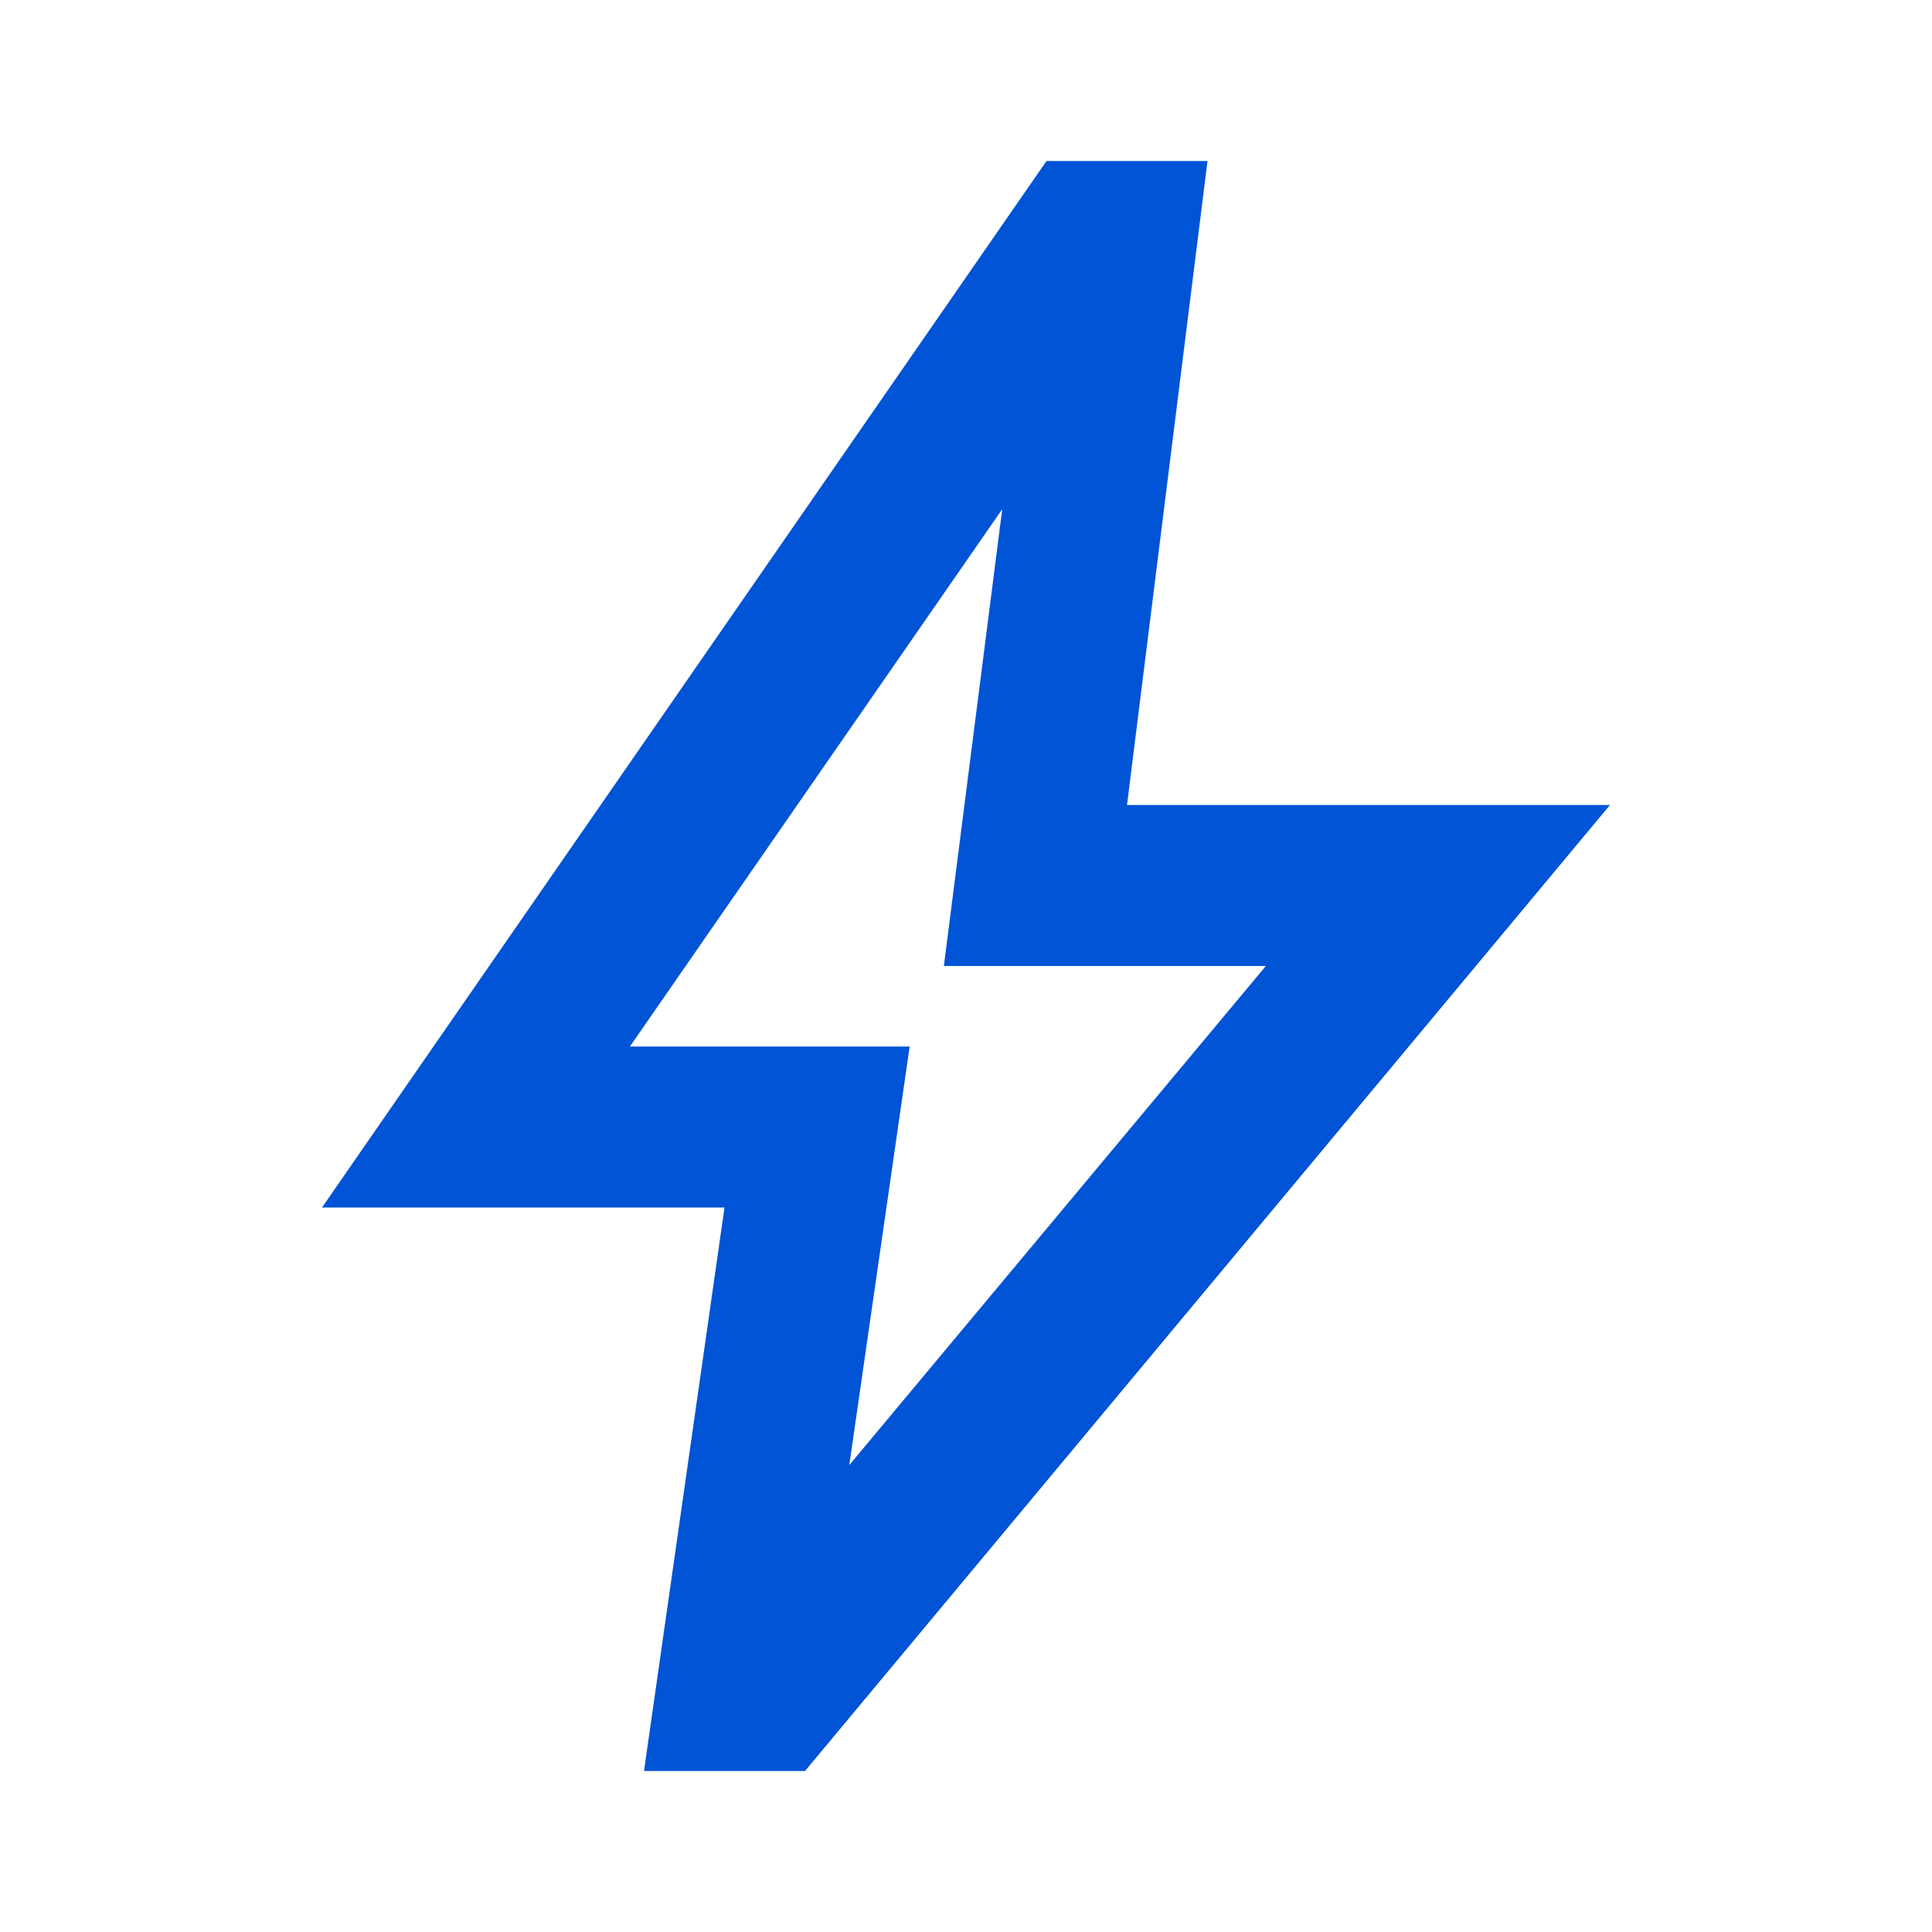
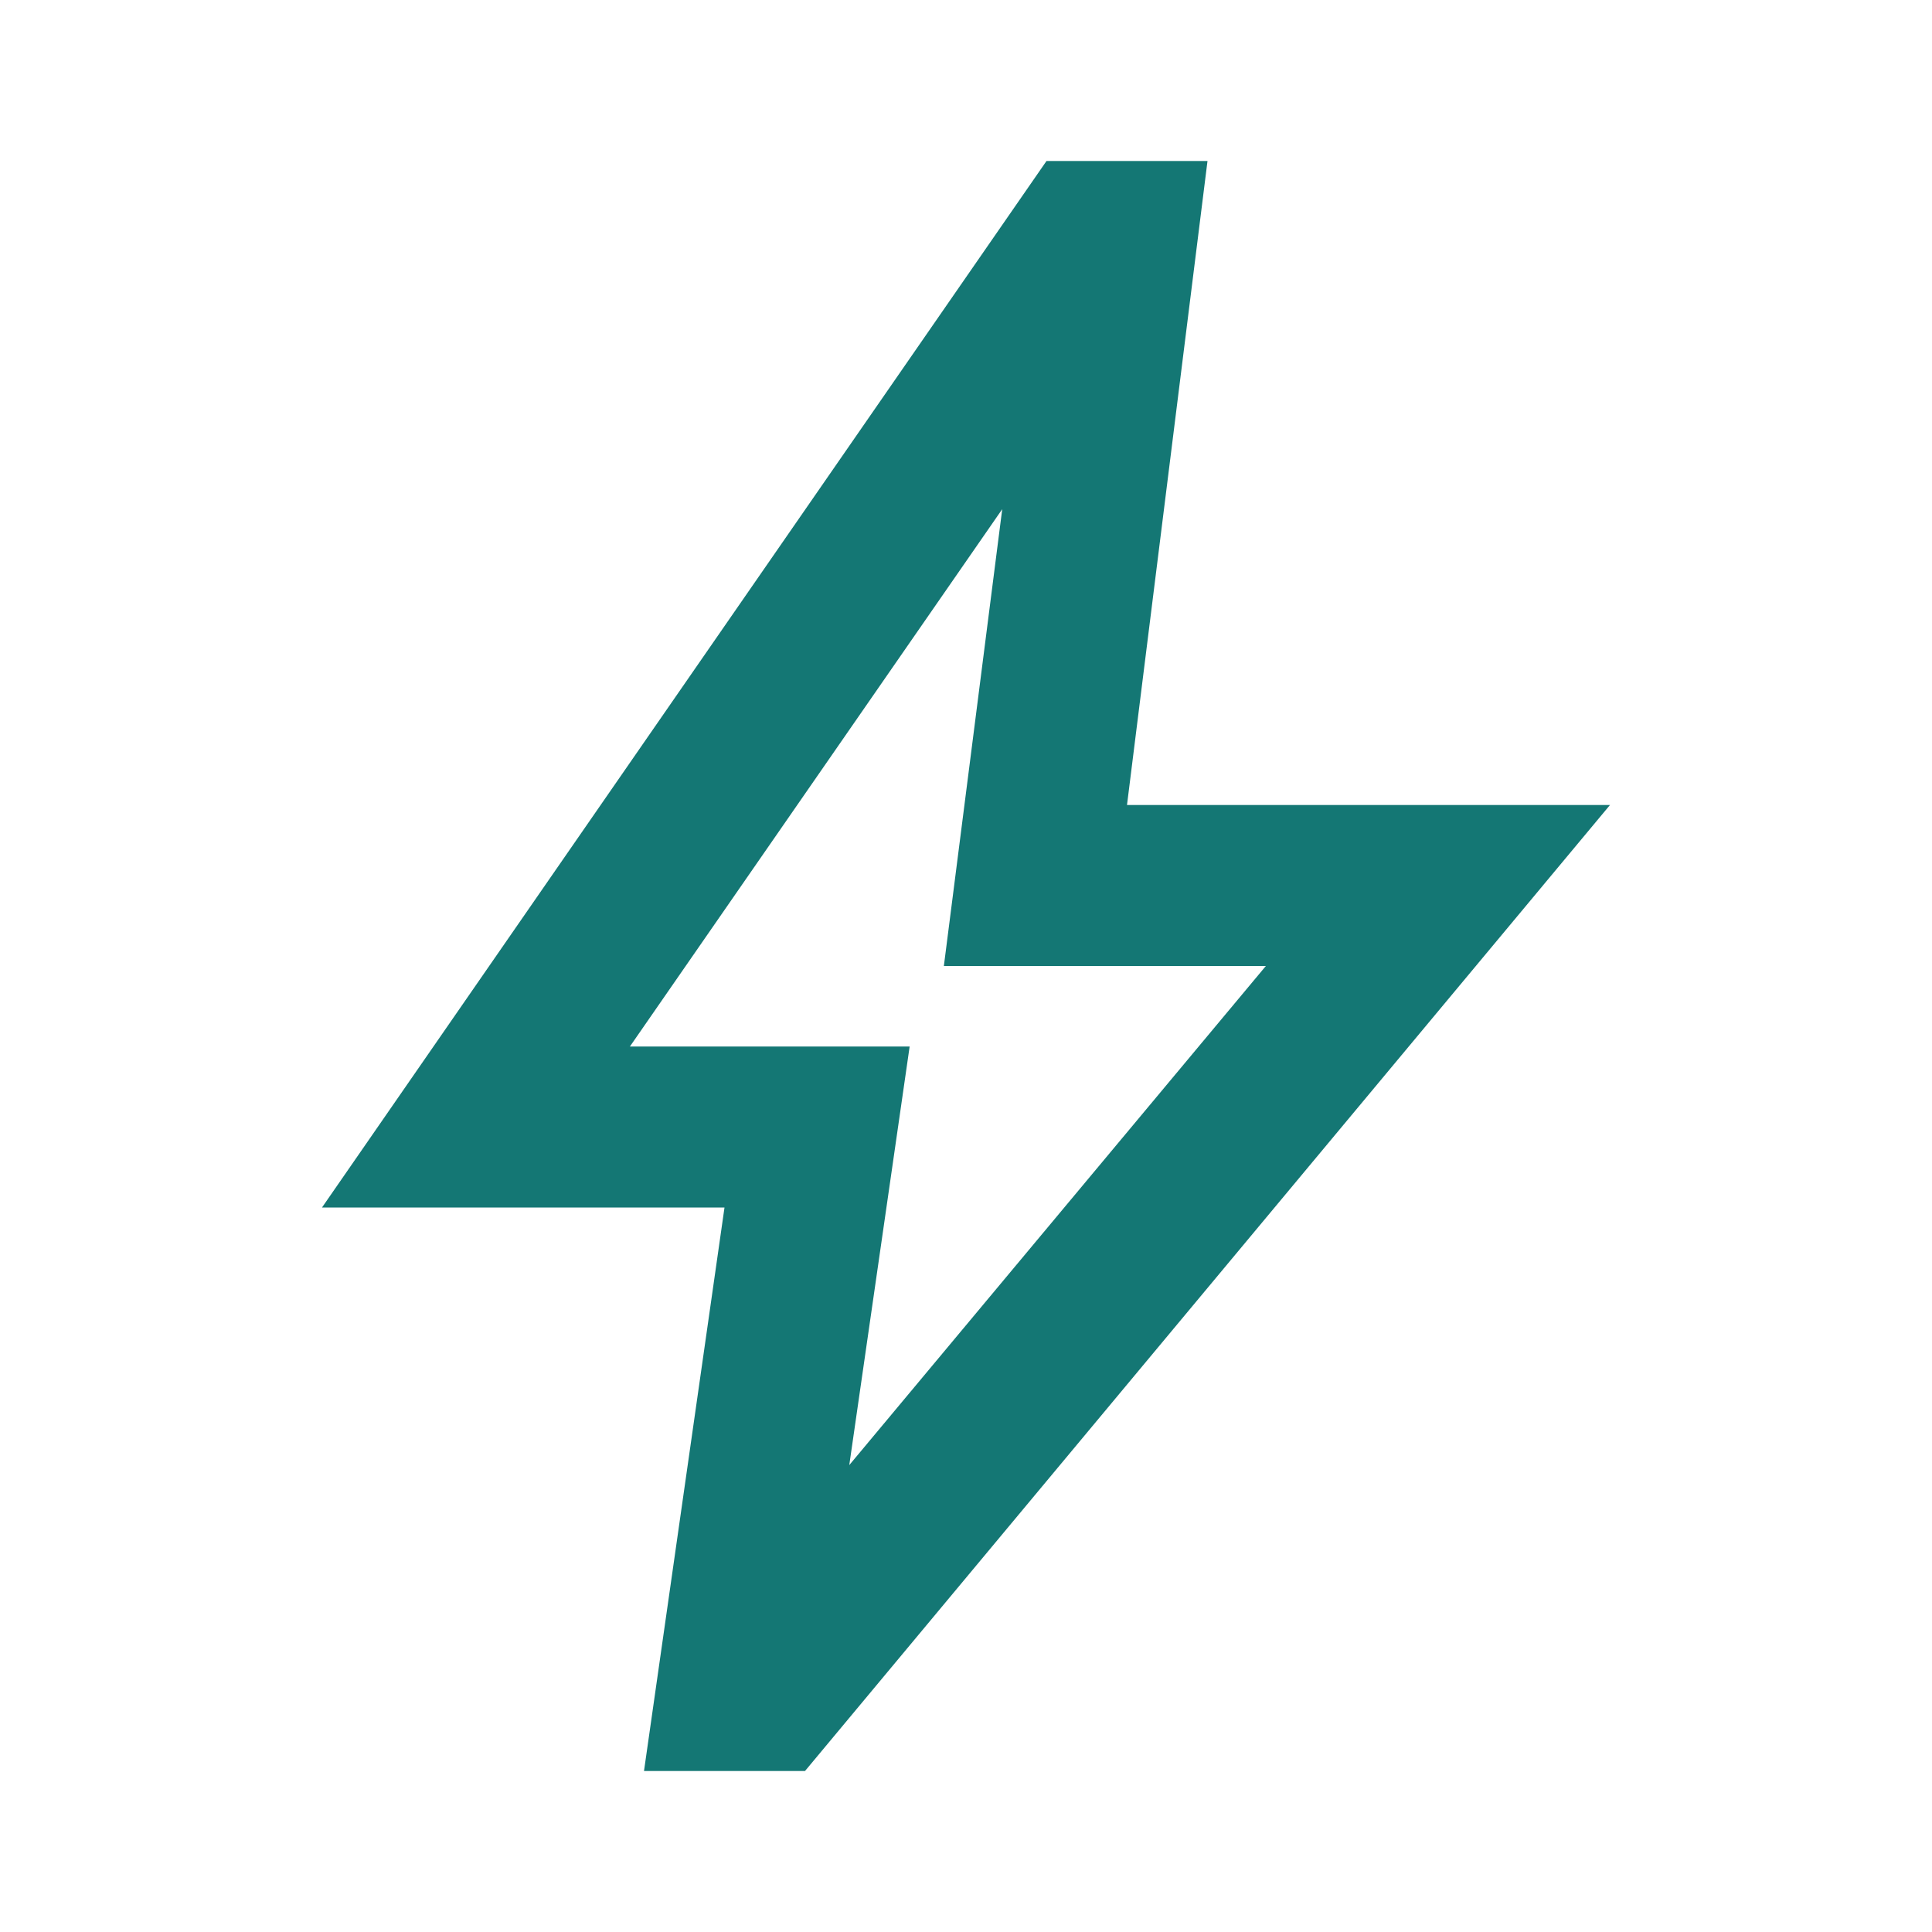
<svg xmlns="http://www.w3.org/2000/svg" viewBox="0 0 48 48">
  <defs>
    <linearGradient id="tone-a" x1="0" y1="0" x2="48" y2="48" gradientUnits="userSpaceOnUse">
-       <stop offset="0" stop-color="#0054D5" />
-       <stop offset="1" stop-color="#0054D5" />
+       <stop offset="0" stop-color="#147774" />
+       <stop offset="1" stop-color="#147774" />
    </linearGradient>
  </defs>
  <path d="m 21.1,36.4 l 10.35,-12.4 L 23.45,24 l 1.45,-11.35 l -9.25,13.35 l 6.95,0 l -1.5,10.4 Z M 16,44 l 2,-14 L 8,30 l 18,-26 l 4,0 l -2,16 l 12,0 L 20,44 l -4,0 Z m 7.55,-19.5 Z" fill="url(#tone-a)" />
</svg>
